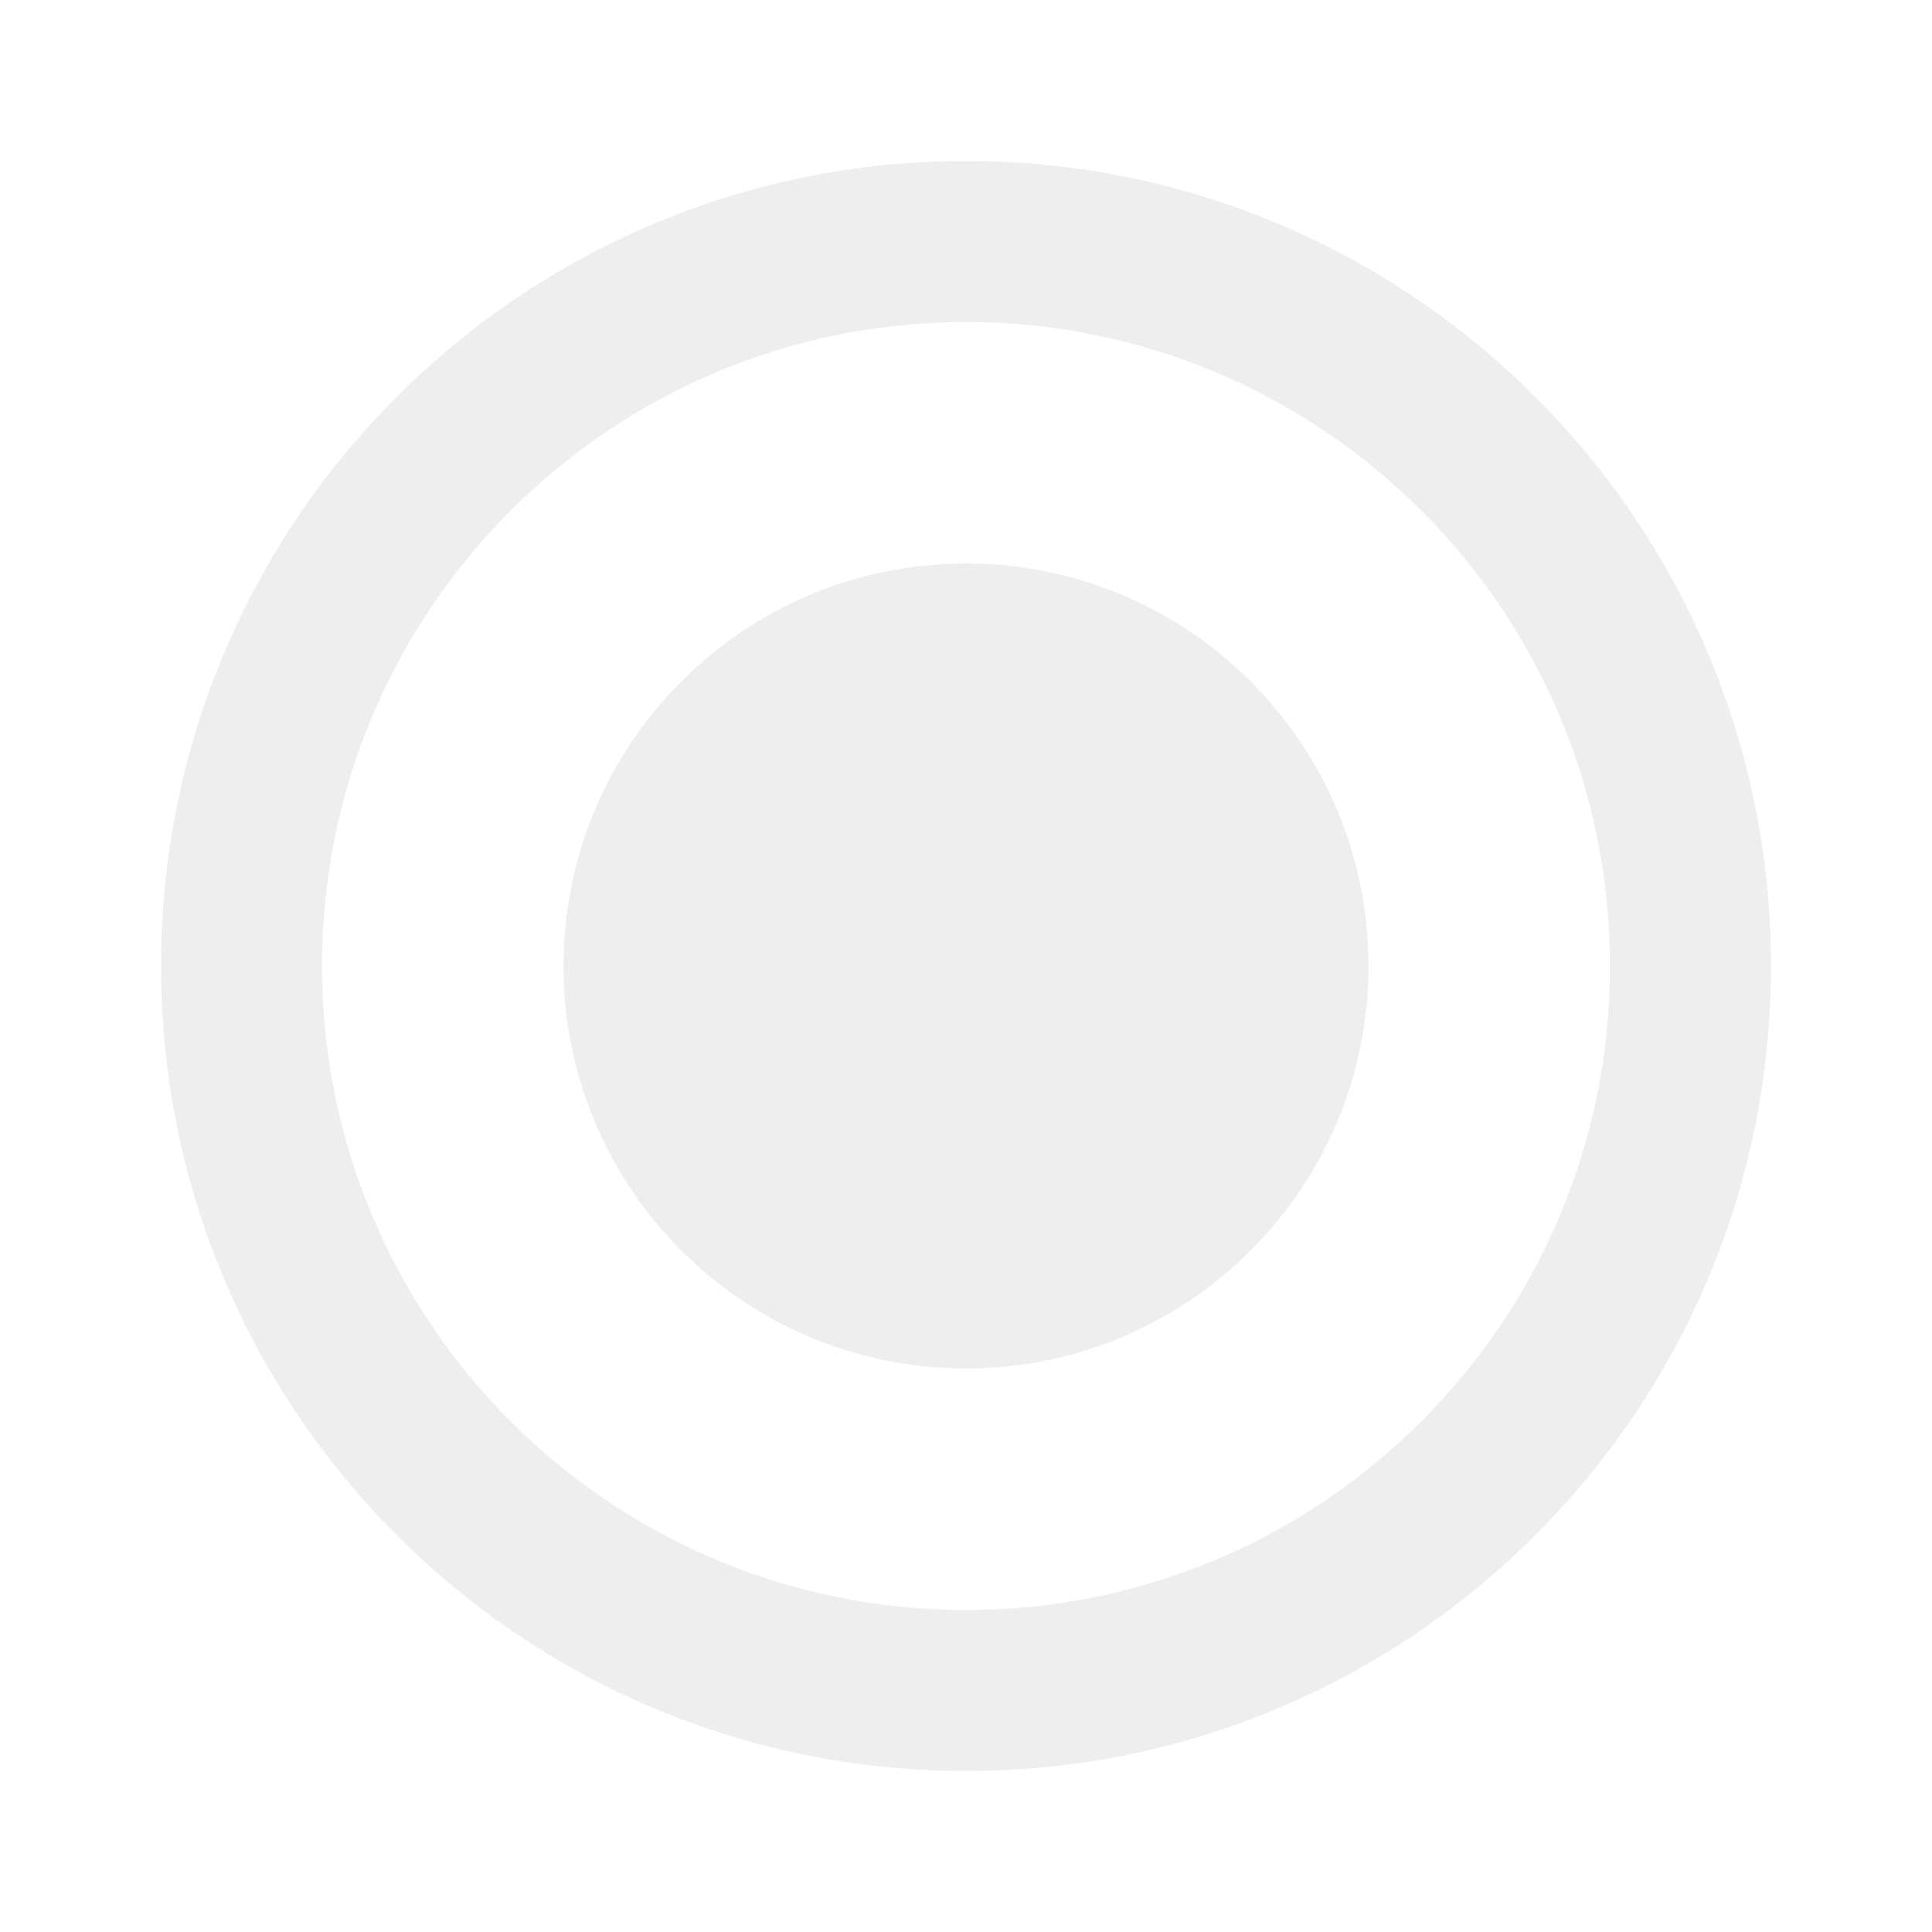
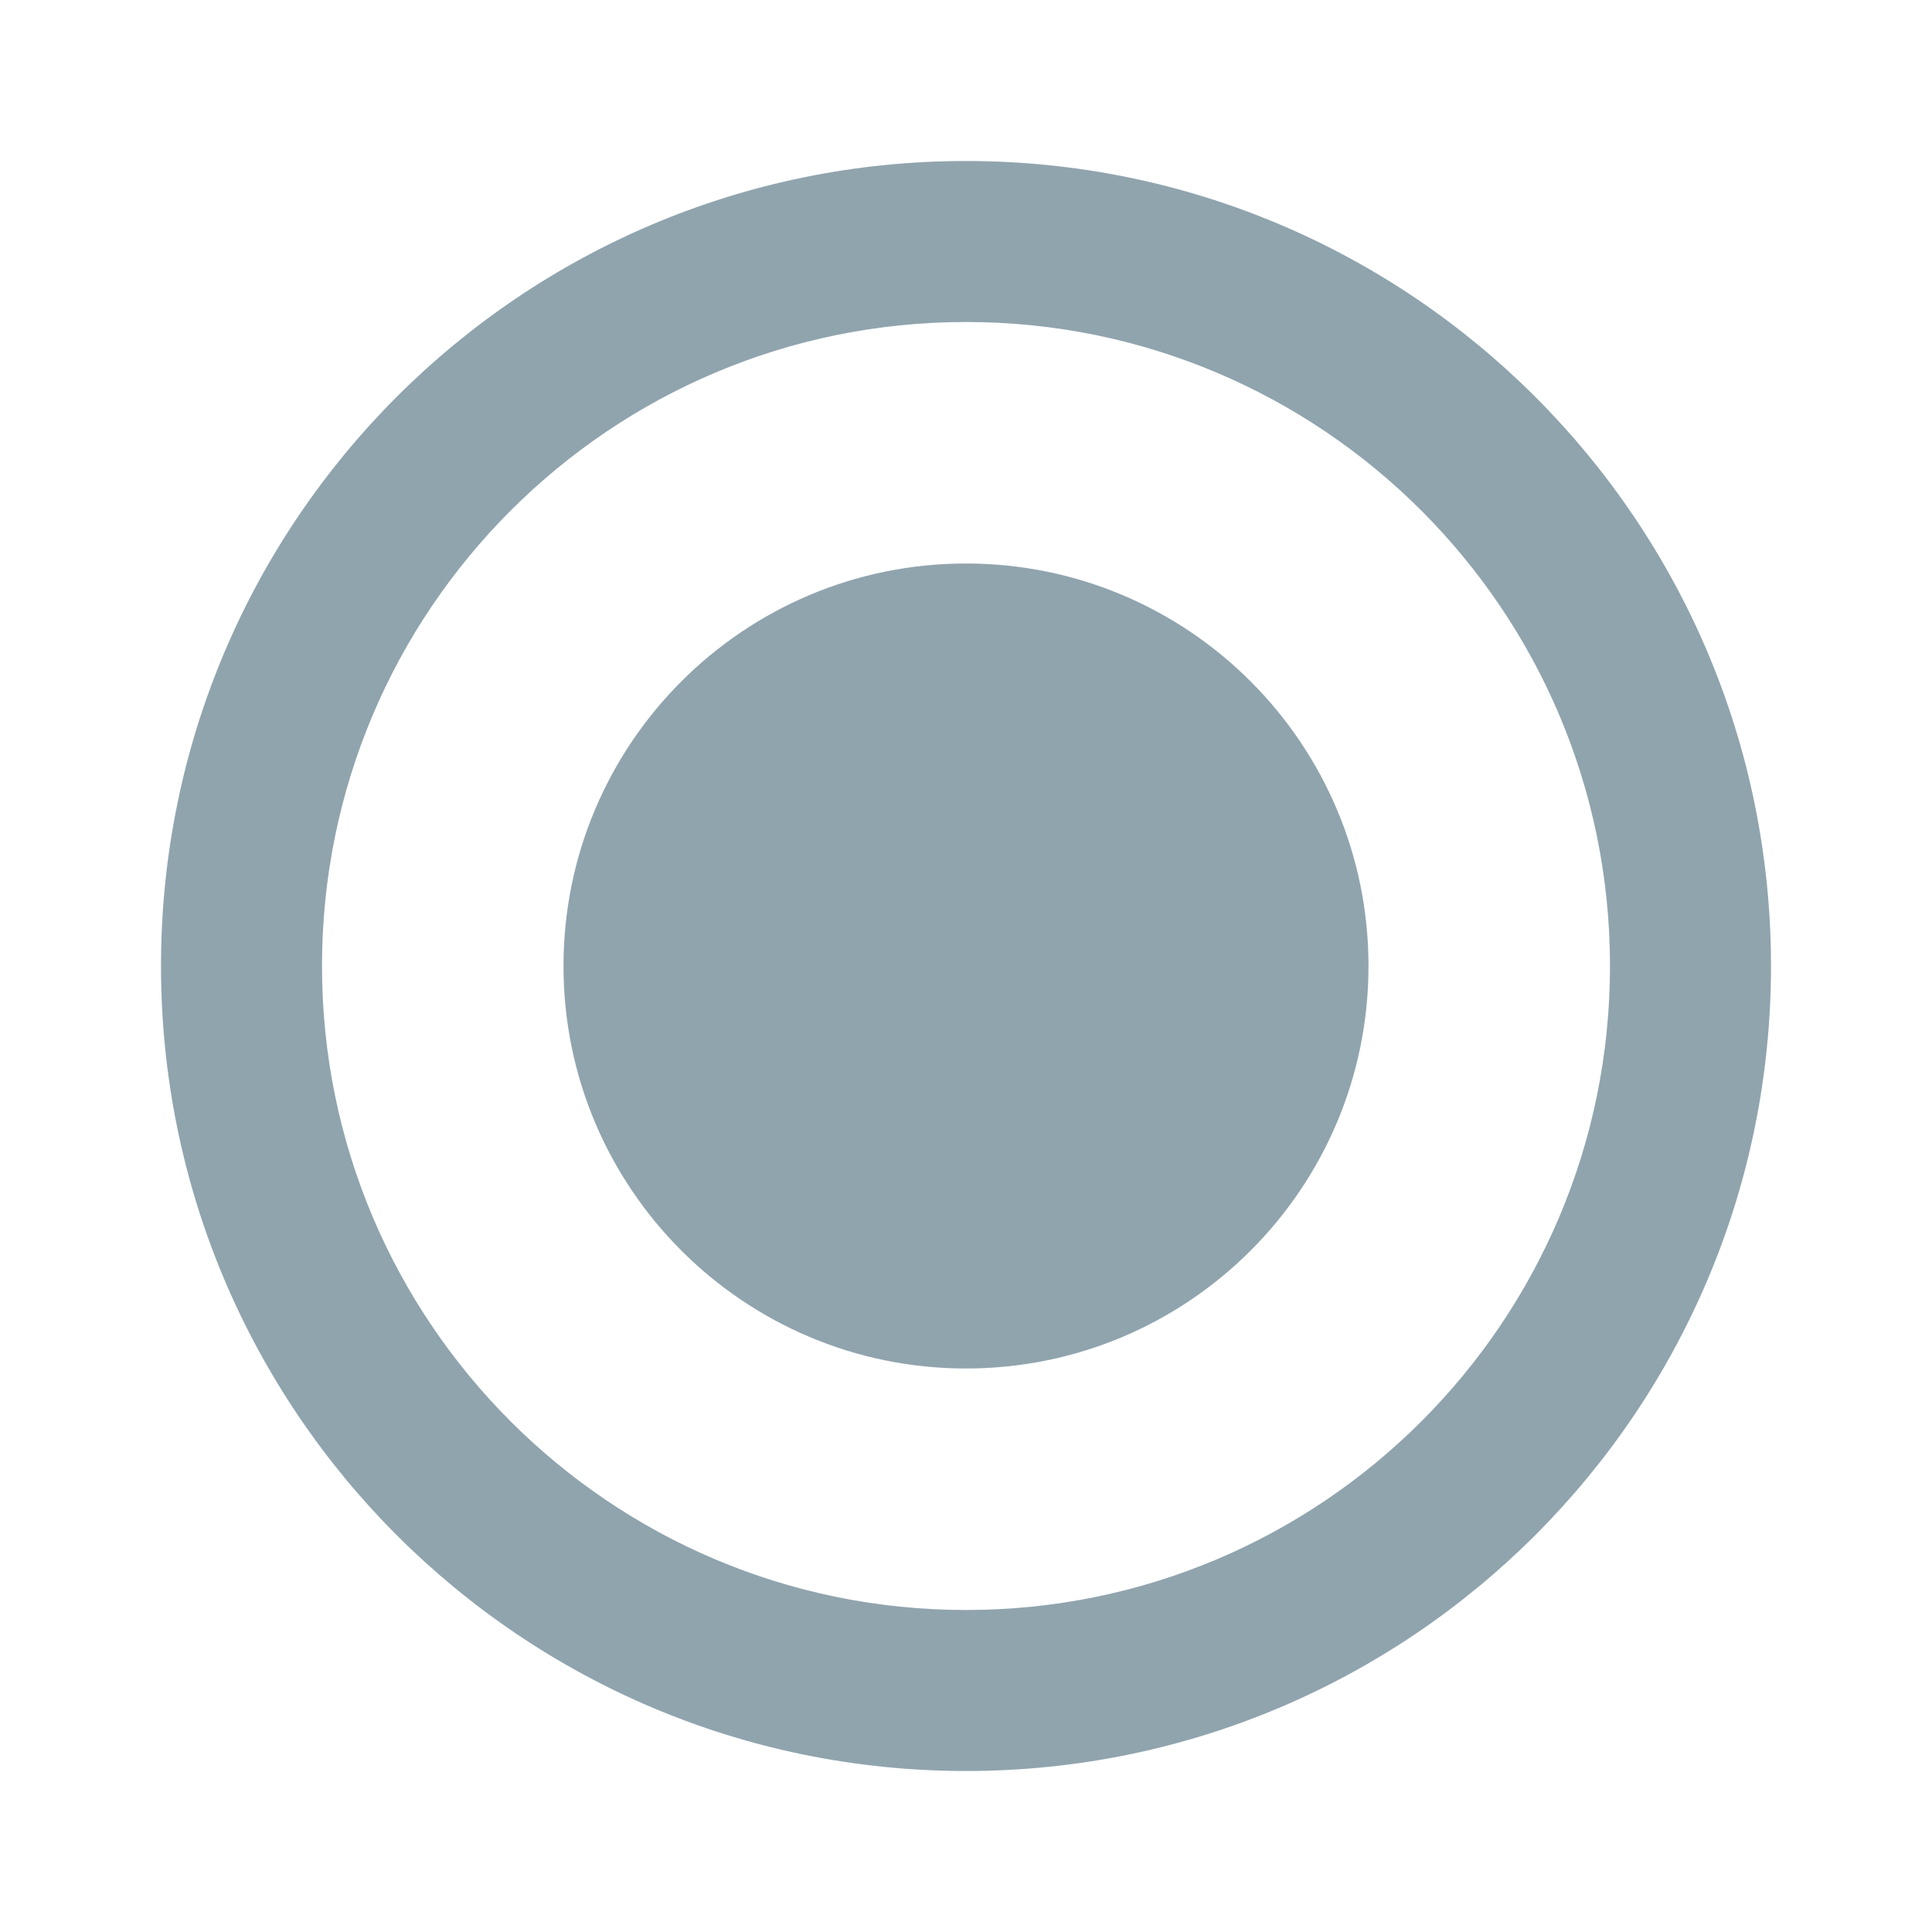
<svg xmlns="http://www.w3.org/2000/svg" viewBox="0 0 24 24">
-   <path d="M12 20a8 8 0 0 1-8-8 8 8 0 0 1 8-8 8 8 0 0 1 8 8 8 8 0 0 1-8 8m0-18A10 10 0 0 0 2 12a10 10 0 0 0 10 10 10 10 0 0 0 10-10A10 10 0 0 0 12 2m0 5a5 5 0 0 0-5 5 5 5 0 0 0 5 5 5 5 0 0 0 5-5 5 5 0 0 0-5-5z" fill="#eee" />
+   <path d="M12 20a8 8 0 0 1-8-8 8 8 0 0 1 8-8 8 8 0 0 1 8 8 8 8 0 0 1-8 8m0-18A10 10 0 0 0 2 12a10 10 0 0 0 10 10 10 10 0 0 0 10-10A10 10 0 0 0 12 2m0 5a5 5 0 0 0-5 5 5 5 0 0 0 5 5 5 5 0 0 0 5-5 5 5 0 0 0-5-5z" fill="#90a4ae" />
</svg>
